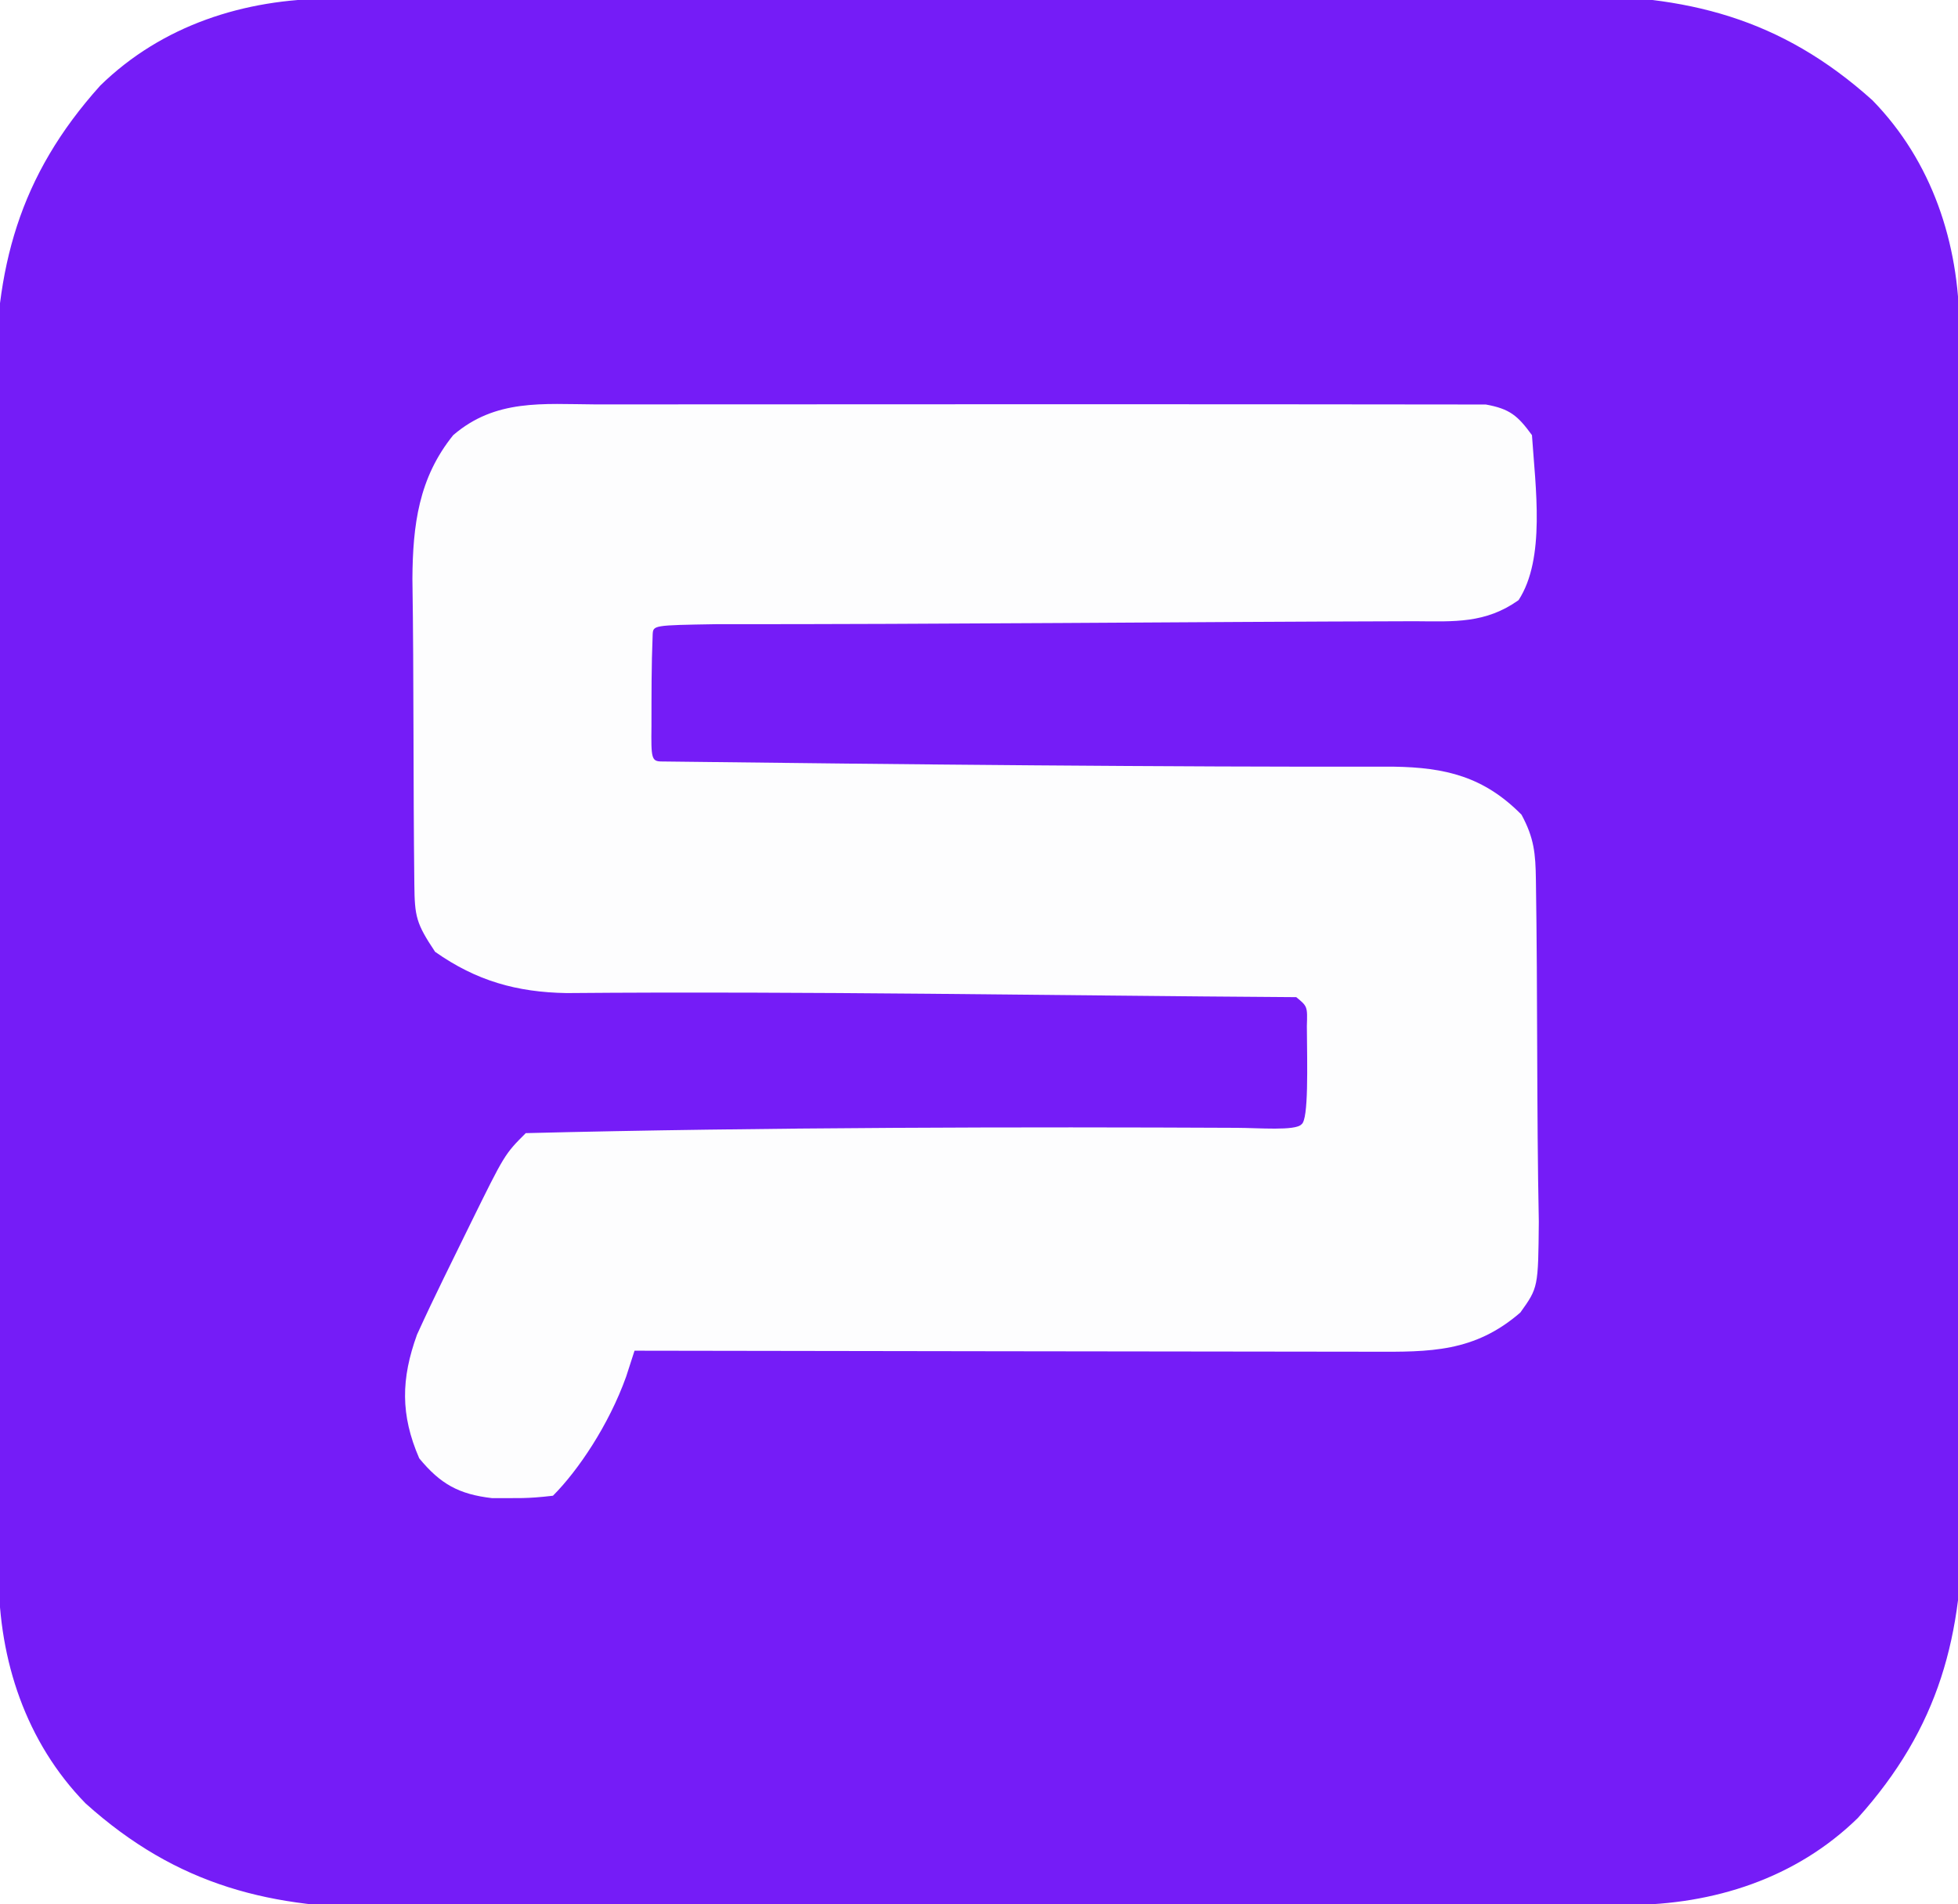
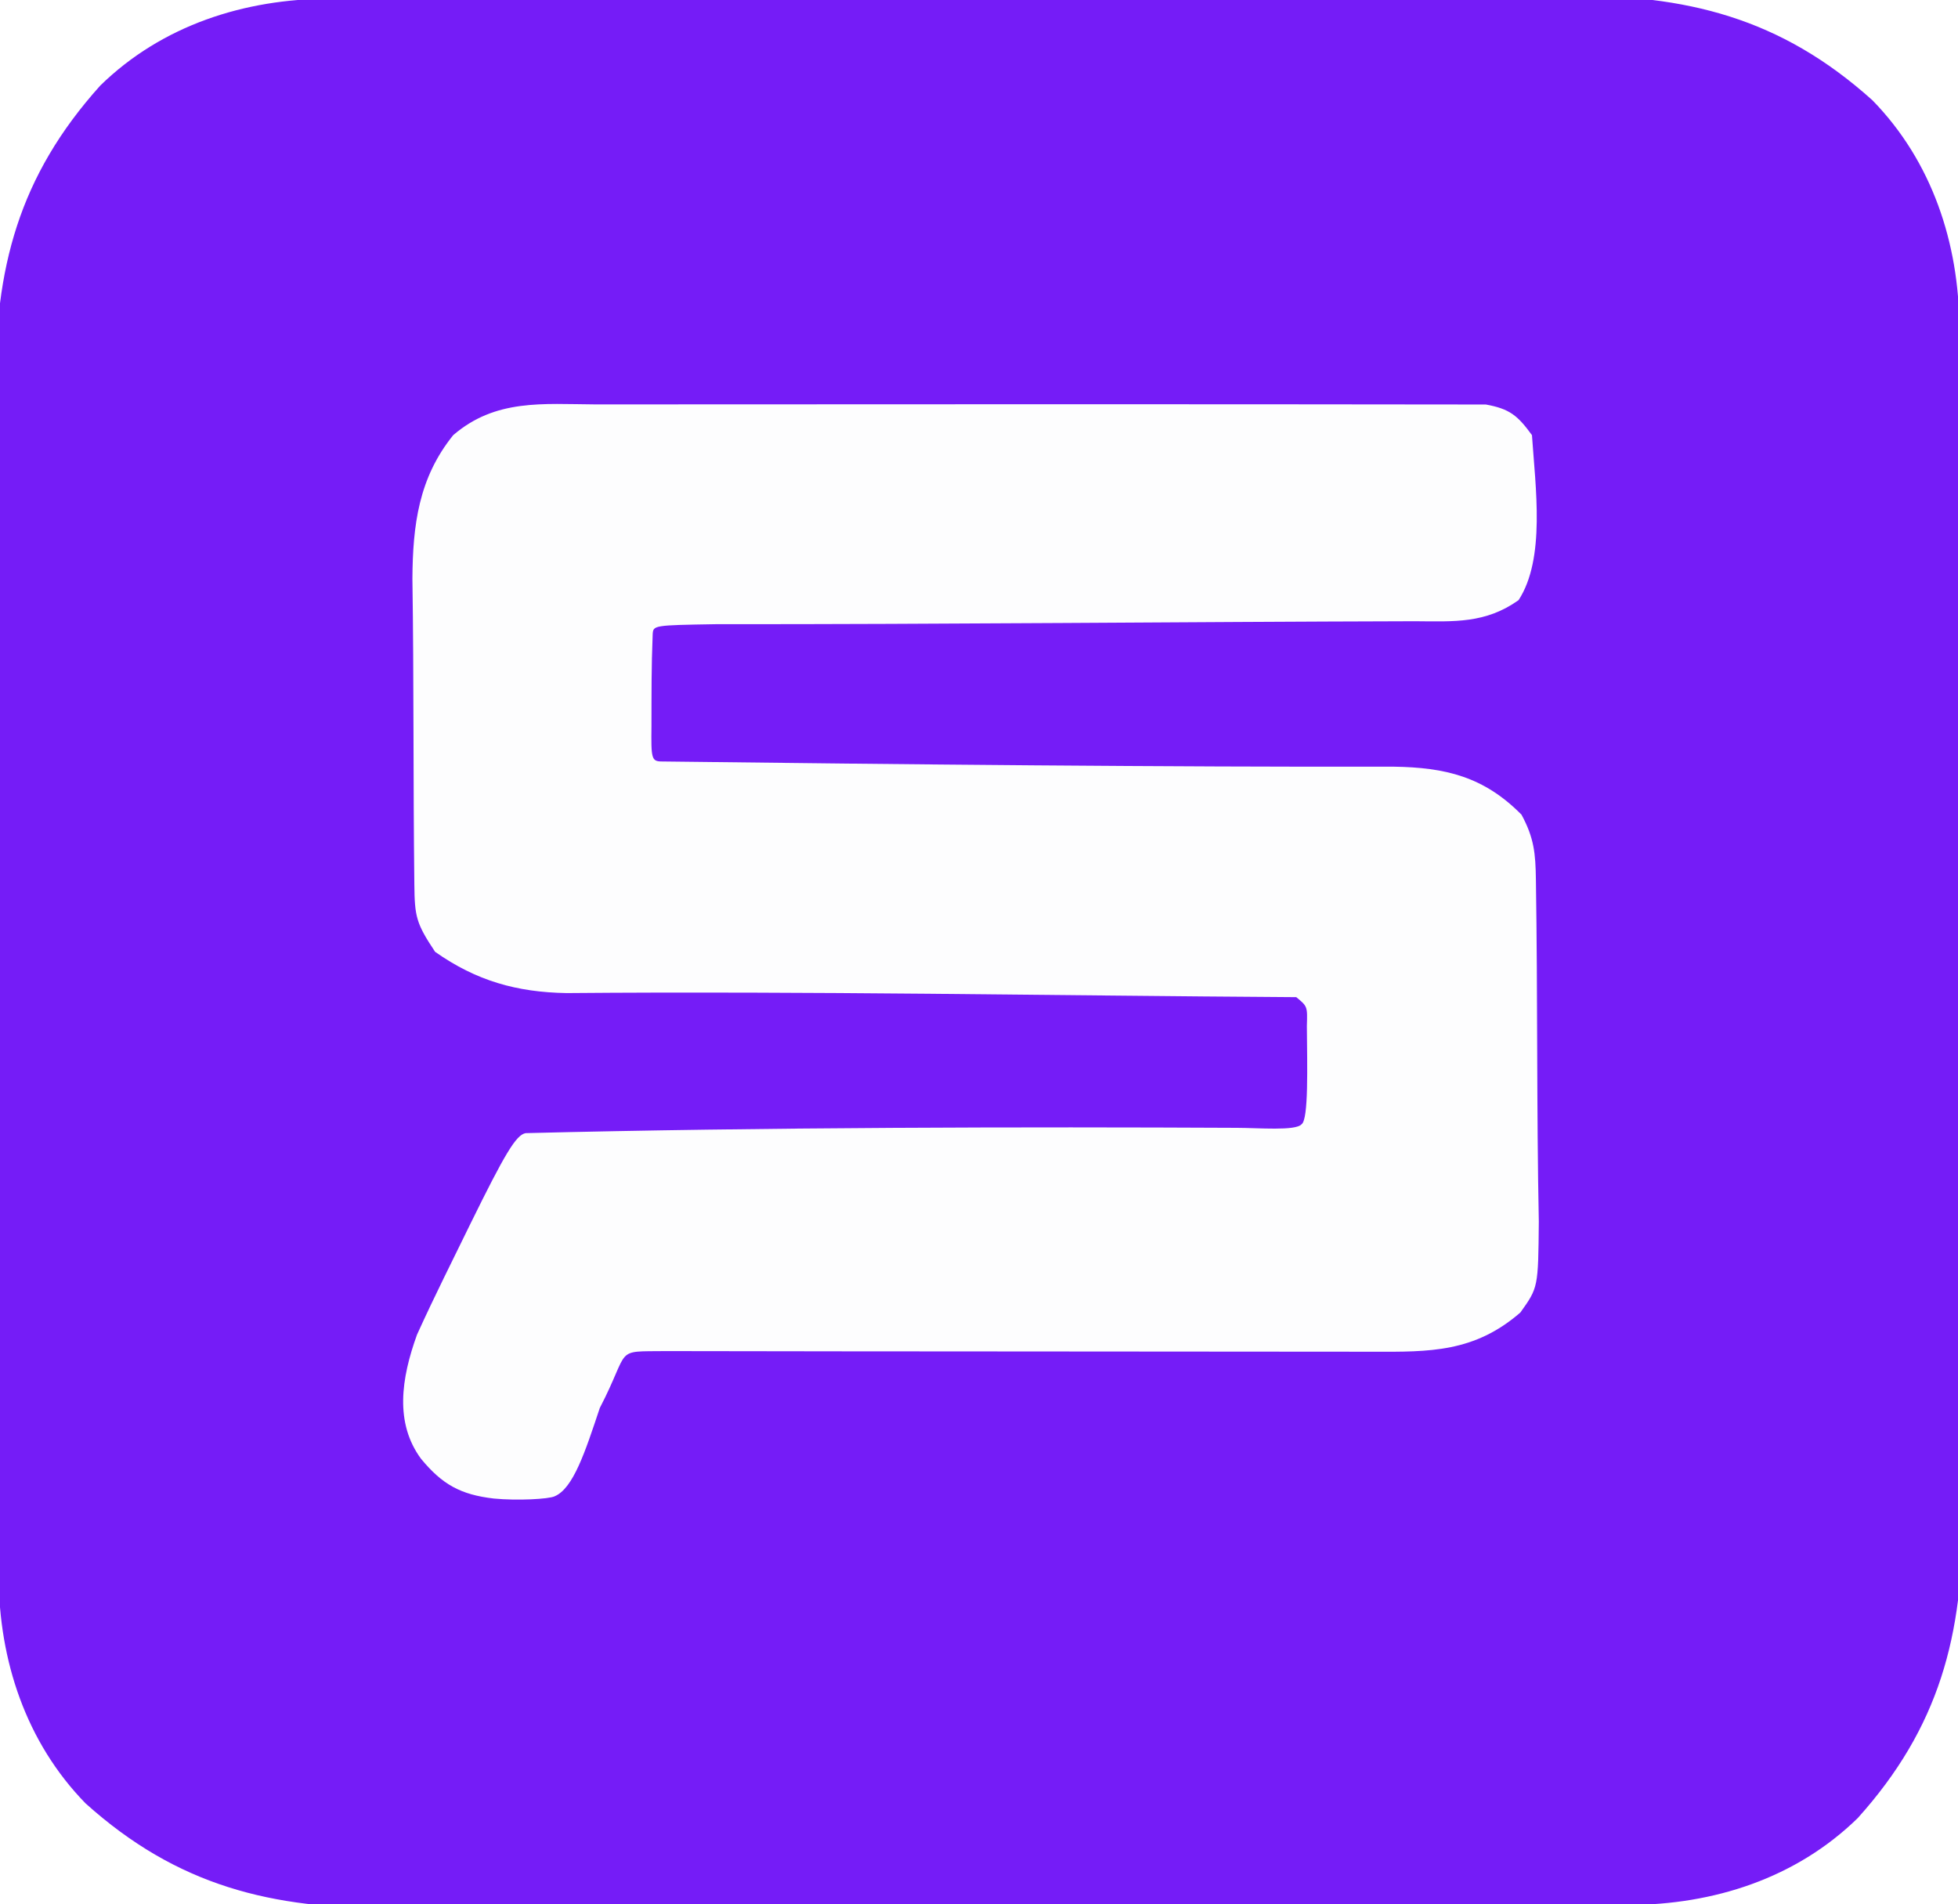
<svg xmlns="http://www.w3.org/2000/svg" version="1.1" width="216" height="210" id="svg8">
  <defs id="defs12" />
  <path d="M0 0 C1.302 -0.007 2.604 -0.014 3.946 -0.022 C5.388 -0.025 6.829 -0.027 8.27 -0.03 C9.79 -0.036 11.31 -0.043 12.829 -0.05 C17.82 -0.071 22.81 -0.081 27.8 -0.091 C29.52 -0.095 31.241 -0.099 32.962 -0.103 C41.051 -0.123 49.139 -0.137 57.228 -0.145 C66.548 -0.155 75.868 -0.181 85.188 -0.222 C92.402 -0.252 99.615 -0.267 106.829 -0.27 C111.133 -0.272 115.436 -0.281 119.739 -0.306 C123.793 -0.33 127.847 -0.334 131.901 -0.324 C133.382 -0.323 134.862 -0.329 136.343 -0.343 C149.716 -0.461 160.105 2.101 170.233 11.21 C176.82 17.957 179.781 26.997 179.818 36.249 C179.829 38.126 179.829 38.126 179.839 40.042 C179.842 41.427 179.845 42.811 179.848 44.196 C179.854 45.657 179.861 47.117 179.868 48.578 C179.889 53.373 179.899 58.168 179.909 62.964 C179.913 64.618 179.917 66.272 179.921 67.926 C179.94 75.7 179.955 83.475 179.963 91.25 C179.973 100.206 179.999 109.163 180.039 118.119 C180.07 125.053 180.084 131.986 180.088 138.92 C180.09 143.056 180.099 147.191 180.124 151.327 C180.148 155.223 180.152 159.119 180.141 163.016 C180.141 164.438 180.147 165.861 180.161 167.283 C180.282 180.542 177.594 190.719 168.608 200.71 C161.774 207.381 152.692 210.259 143.341 210.294 C142.039 210.301 140.737 210.309 139.395 210.316 C137.954 210.319 136.512 210.322 135.071 210.324 C133.551 210.33 132.031 210.337 130.512 210.344 C125.522 210.365 120.532 210.375 115.542 210.385 C113.821 210.39 112.1 210.394 110.379 210.398 C102.29 210.417 94.202 210.431 86.113 210.439 C76.793 210.449 67.473 210.475 58.153 210.516 C50.94 210.546 43.726 210.561 36.512 210.564 C32.209 210.567 27.905 210.575 23.602 210.601 C19.548 210.624 15.494 210.628 11.44 210.618 C9.96 210.617 8.479 210.624 6.999 210.637 C-6.375 210.755 -16.764 208.193 -26.892 199.085 C-33.478 192.337 -36.44 183.297 -36.477 174.046 C-36.484 172.794 -36.491 171.542 -36.498 170.252 C-36.501 168.868 -36.504 167.483 -36.506 166.098 C-36.513 164.638 -36.519 163.177 -36.526 161.716 C-36.547 156.921 -36.558 152.126 -36.568 147.331 C-36.572 145.677 -36.576 144.023 -36.58 142.369 C-36.599 134.594 -36.613 126.819 -36.622 119.045 C-36.631 110.088 -36.658 101.132 -36.698 92.175 C-36.728 85.241 -36.743 78.308 -36.746 71.374 C-36.749 67.239 -36.758 63.103 -36.783 58.967 C-36.806 55.071 -36.81 51.175 -36.8 47.278 C-36.8 45.856 -36.806 44.433 -36.82 43.011 C-36.941 29.752 -34.252 19.576 -25.267 9.585 C-18.433 2.913 -9.351 0.035 0 0 Z " fill="#751CF7" transform="translate(36.32936,-0.147171)" id="path2" />
-   <path d="m 0,0 c 33.488,-0.017 65.004,-0.036 98.202,0.011 2.64,0.477 3.518,1.225 5.089,3.378 0.387,5.762 1.51,13.618 -1.476,18.203 -3.639,2.59 -7.103,2.36 -11.408,2.327 -26.24,0.069 -51.715,0.342 -77.198,0.327 -6.864,0.114 -6.862,0.119 -6.918,1.143 -0.147,3.645 -0.125,6.486 -0.133,10.094 -0.044,3.572 -0.003,3.901 1.133,3.906 26.527,0.324 55.885,0.621 80.743,0.574 5.692,0.085 9.949,1.088 14.104,5.297 1.389,2.565 1.55,4.275 1.588,7.185 0.206,13.095 0.072,25.242 0.321,37.704 -0.067,7.274 -0.067,7.274 -2.034,10.027 -5.067,4.395 -9.974,4.354 -16.325,4.326 -27.352,-0.037 -55.109,-0.061 -81.398,-0.113 l -0.924,2.858 c -1.915,5.351 -5.312,10.376 -8.076,13.142 -2.993,0.349 -3.718,0.246 -6.711,0.266 -3.668,-0.426 -5.701,-1.552 -8.039,-4.391 -2.091,-4.81 -2.005,-8.789 -0.246,-13.648 2.076,-4.561 3.811,-7.95 5.91,-12.266 3.756,-7.631 3.756,-7.631 6.086,-9.961 26.07,-0.657 55.479,-0.698 78.443,-0.585 2.36,0.003 6.479,0.359 7.134,-0.388 0.8,-0.513 0.623,-6.473 0.592,-10.847 C 78.53,66.411 78.53,66.411 77.29,65.389 50.077,65.214 23.4,64.714 -3.204,64.939 -8.707,64.846 -13.163,63.588 -17.709,60.388 -19.794,57.261 -19.965,56.515 -20,52.952 -20.138,41.24 -20.046,30.376 -20.214,19.231 -20.174,13.33 -19.529,8.11 -15.709,3.388 -11.04,-0.624 -5.833,-0.035 0,0 Z" fill="#fdfdfe" transform="translate(65.70947,44.61182)" id="path4" />
+   <path d="m 0,0 c 33.488,-0.017 65.004,-0.036 98.202,0.011 2.64,0.477 3.518,1.225 5.089,3.378 0.387,5.762 1.51,13.618 -1.476,18.203 -3.639,2.59 -7.103,2.36 -11.408,2.327 -26.24,0.069 -51.715,0.342 -77.198,0.327 -6.864,0.114 -6.862,0.119 -6.918,1.143 -0.147,3.645 -0.125,6.486 -0.133,10.094 -0.044,3.572 -0.003,3.901 1.133,3.906 26.527,0.324 55.885,0.621 80.743,0.574 5.692,0.085 9.949,1.088 14.104,5.297 1.389,2.565 1.55,4.275 1.588,7.185 0.206,13.095 0.072,25.242 0.321,37.704 -0.067,7.274 -0.067,7.274 -2.034,10.027 -5.067,4.395 -9.974,4.354 -16.325,4.326 -27.352,-0.037 -51.63,-0.017 -77.918,-0.069 -5.911,0.066 -3.822,-0.458 -7.313,6.278 -1.621,4.862 -2.924,8.866 -4.974,9.737 -0.644,0.316 -4.12,0.5 -6.711,0.251 -3.668,-0.426 -5.701,-1.552 -8.039,-4.391 -2.899,-3.936 -2.198,-8.833 -0.438,-13.692 2.076,-4.561 3.811,-7.95 5.91,-12.266 3.756,-7.631 5.025,-9.806 6.086,-9.961 26.07,-0.657 55.479,-0.698 78.443,-0.585 2.36,0.003 6.479,0.359 7.134,-0.388 0.8,-0.513 0.623,-6.473 0.592,-10.847 C 78.53,66.411 78.53,66.411 77.29,65.389 50.077,65.214 23.4,64.714 -3.204,64.939 -8.707,64.846 -13.163,63.588 -17.709,60.388 -19.794,57.261 -19.965,56.515 -20,52.952 -20.138,41.24 -20.046,30.376 -20.214,19.231 -20.174,13.33 -19.529,8.11 -15.709,3.388 -11.04,-0.624 -5.833,-0.035 0,0 Z" fill="#fdfdfe" transform="translate(65.70947,44.61182)" id="path4" />
</svg>
